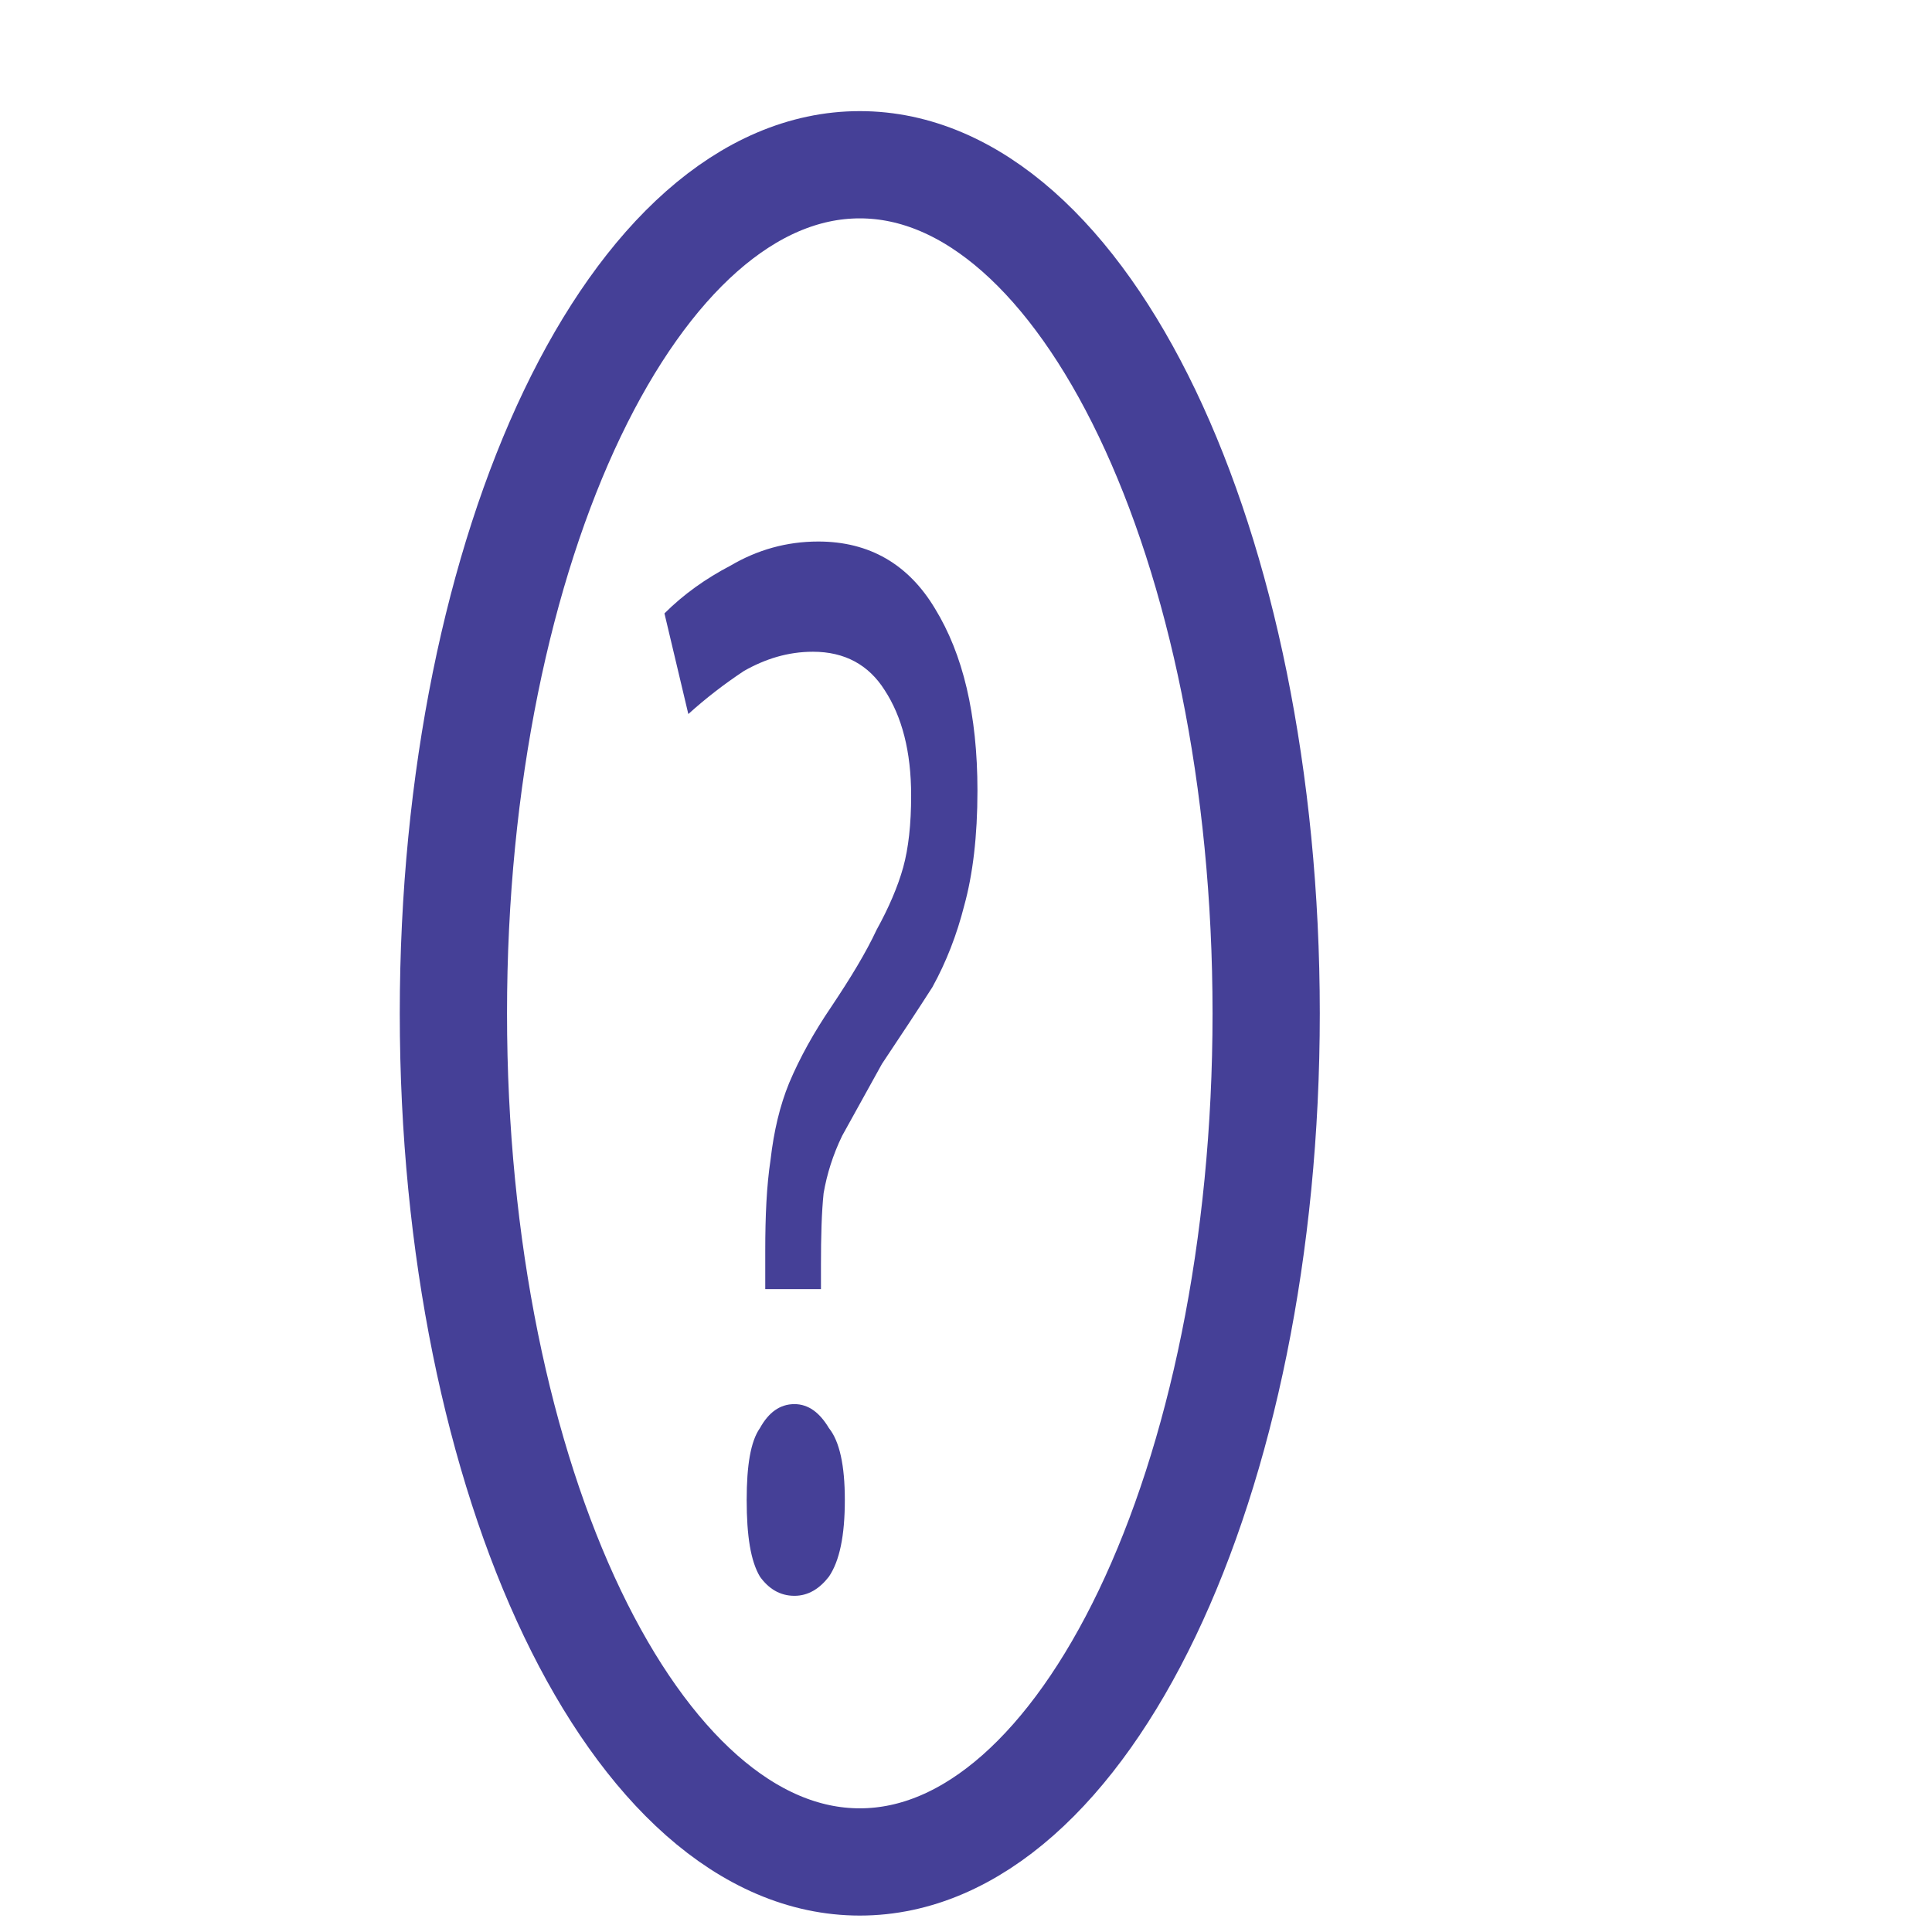
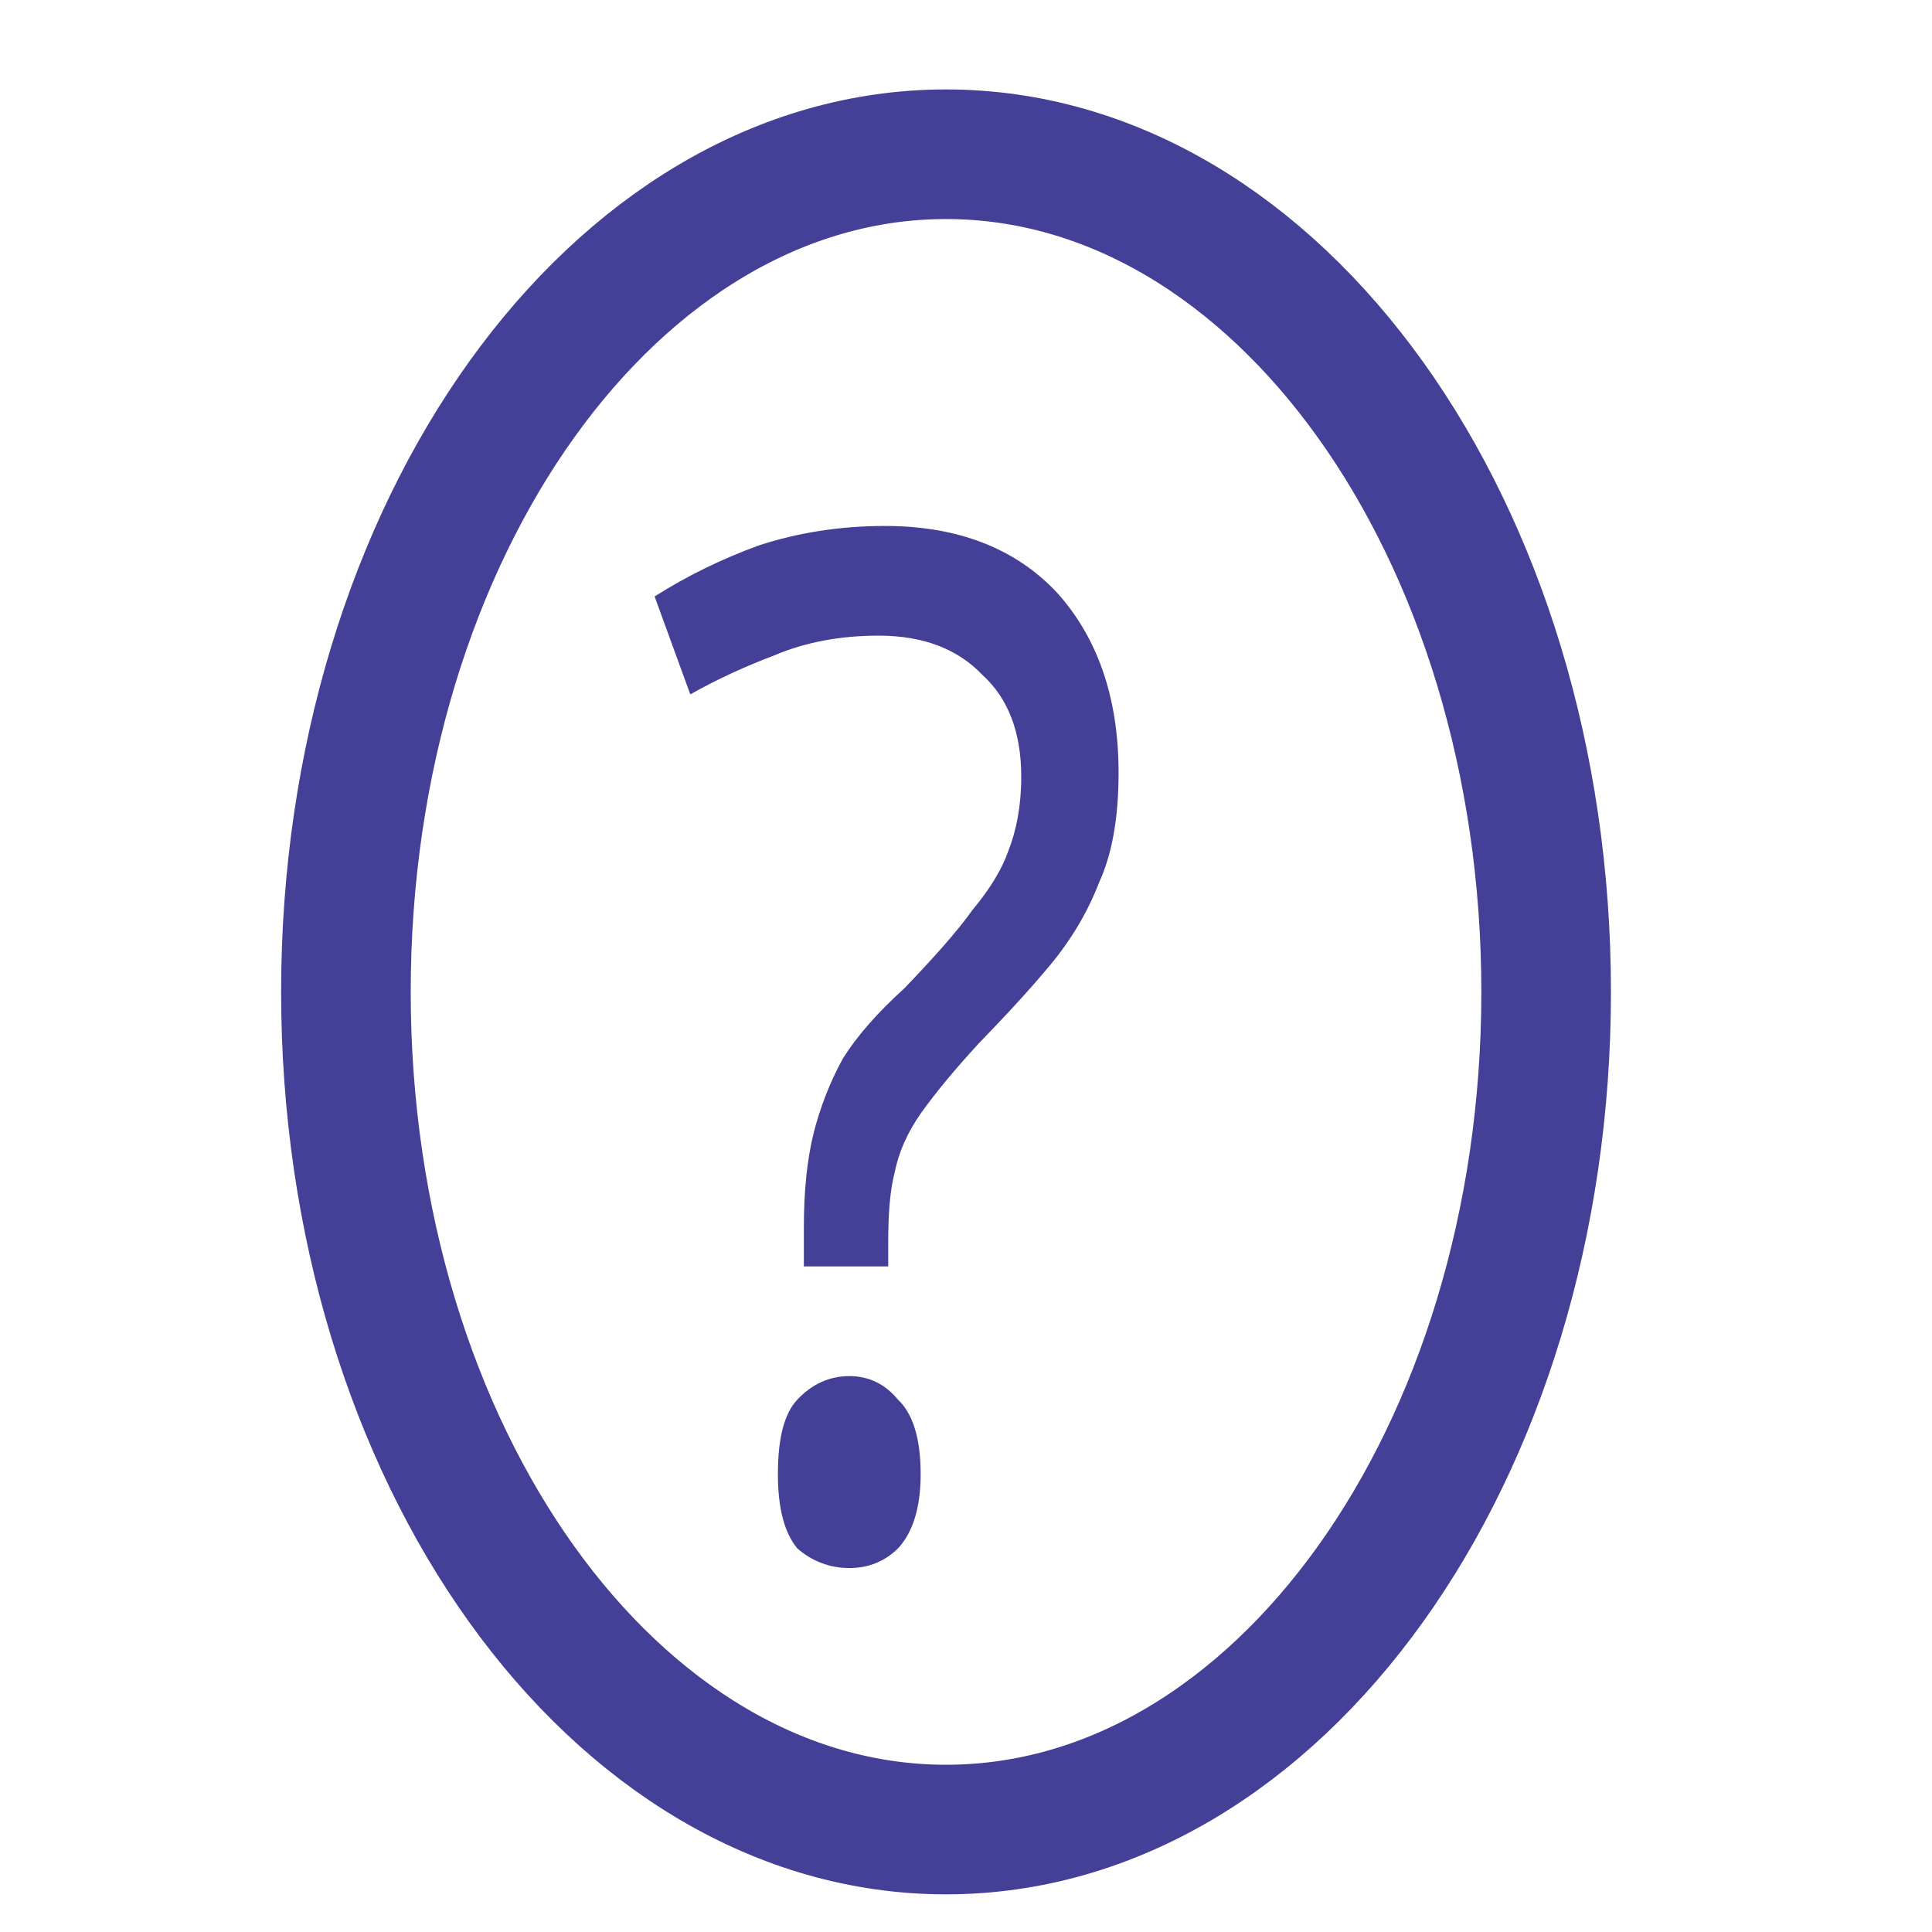
<svg xmlns="http://www.w3.org/2000/svg" width="32" height="32" viewBox="0 0 8.467 8.467" version="1.1" id="svg8">
  <defs id="defs2" />
  <g id="layer1">
-     <ellipse style="fill:none;fill-opacity:1;fill-rule:evenodd;stroke:#1c1680;stroke-width:0.47;stroke-linejoin:round;stroke-miterlimit:4;stroke-dasharray:none;stroke-opacity:0.819" id="path832" cx="3.768" cy="4.441" rx="1.781" ry="3.719" />
-     <text xml:space="preserve" style="font-style:normal;font-weight:normal;font-size:4.661px;line-height:1.25;font-family:sans-serif;letter-spacing:0px;word-spacing:0px;fill:#1c1680;fill-opacity:0.82;stroke:none;stroke-width:0.117;stroke-opacity:0.819" x="3.851" y="5.144" id="text836" transform="scale(0.7439785,1.344125)">
-       <tspan id="tspan834" x="3.851" y="5.144" style="fill:#1c1680;fill-opacity:0.82;stroke:none;stroke-width:0.117;stroke-opacity:0.819">?</tspan>
+     <ellipse style="fill:none;fill-opacity:1;fill-rule:evenodd;stroke:#1c1680;stroke-width:0.568;stroke-linejoin:round;stroke-miterlimit:4;stroke-dasharray:none;stroke-opacity:0.819" id="path832" cx="4.146" cy="4.347" rx="2.63" ry="3.671" />
+     <text xml:space="preserve" style="font-style:normal;font-weight:normal;font-size:5.627px;line-height:1.25;font-family:sans-serif;letter-spacing:0px;word-spacing:0px;fill:#1c1680;fill-opacity:0.82;stroke:none;stroke-width:0.141;stroke-opacity:0.819" x="3.091" y="6.177" id="text836" transform="scale(0.910053,1.098837)">
+       <tspan id="tspan834" x="3.091" y="6.177" style="fill:#1c1680;fill-opacity:0.82;stroke:none;stroke-width:0.141;stroke-opacity:0.819">?</tspan>
    </text>
  </g>
</svg>
